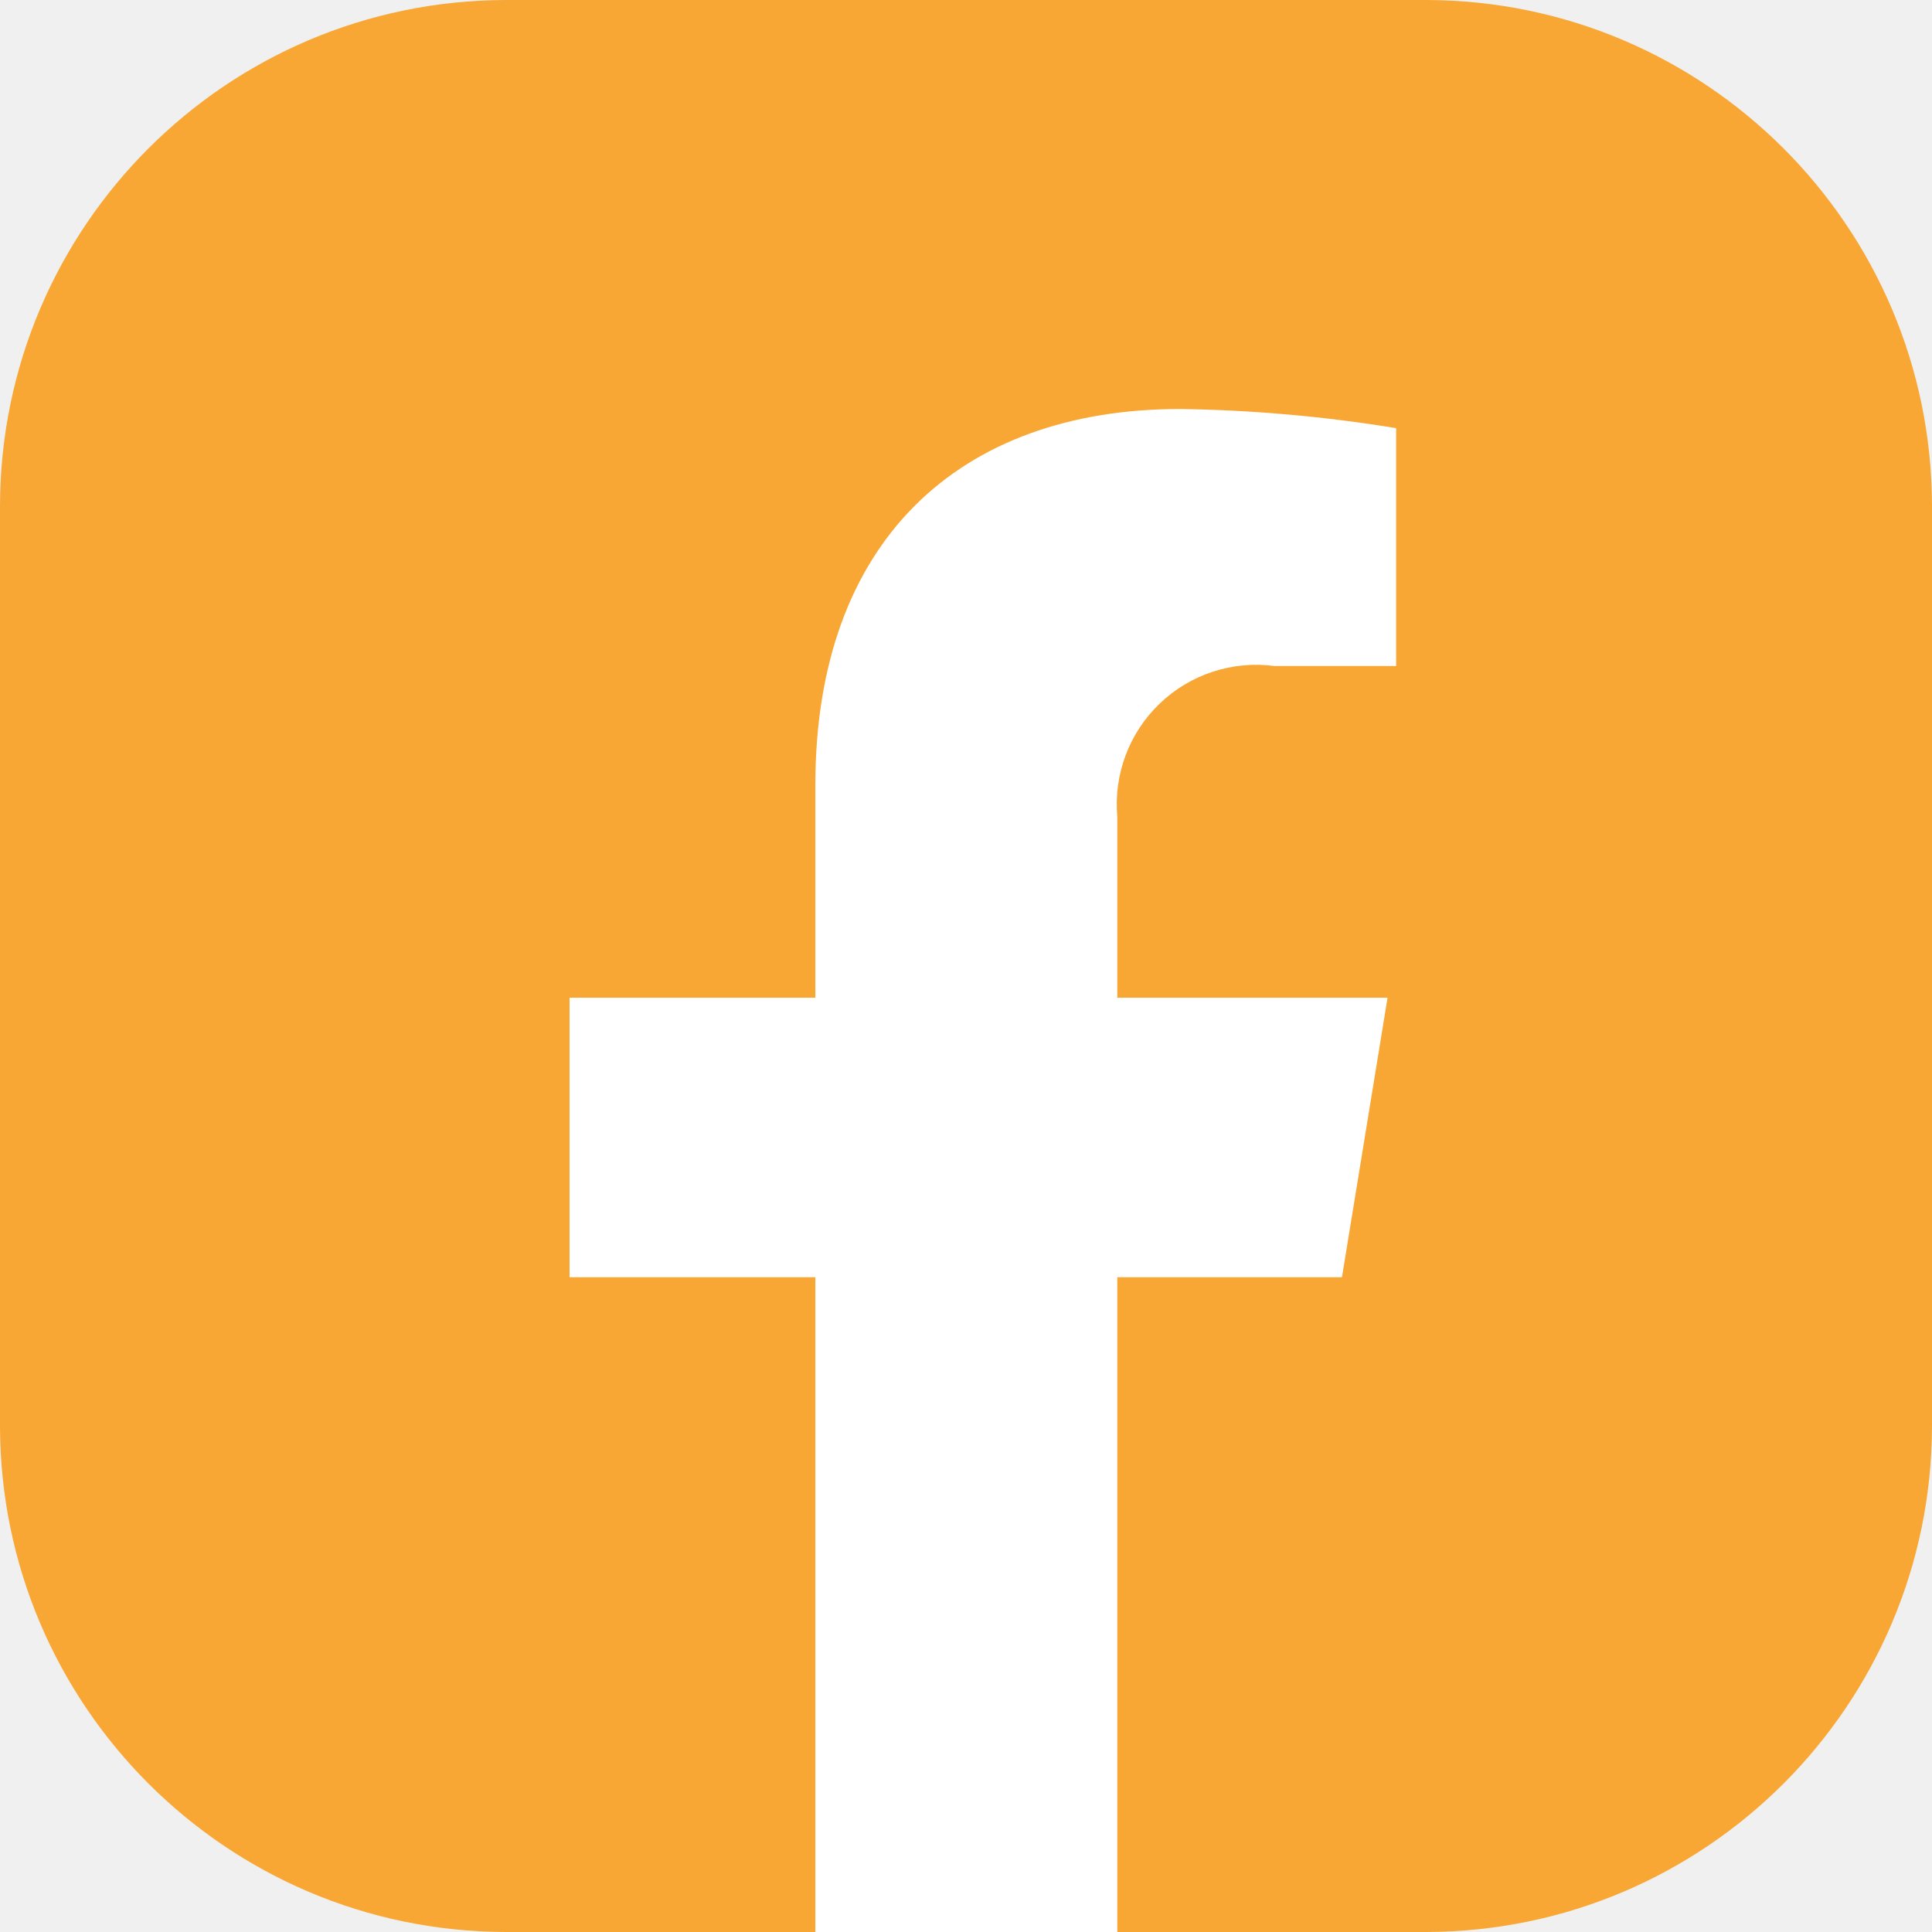
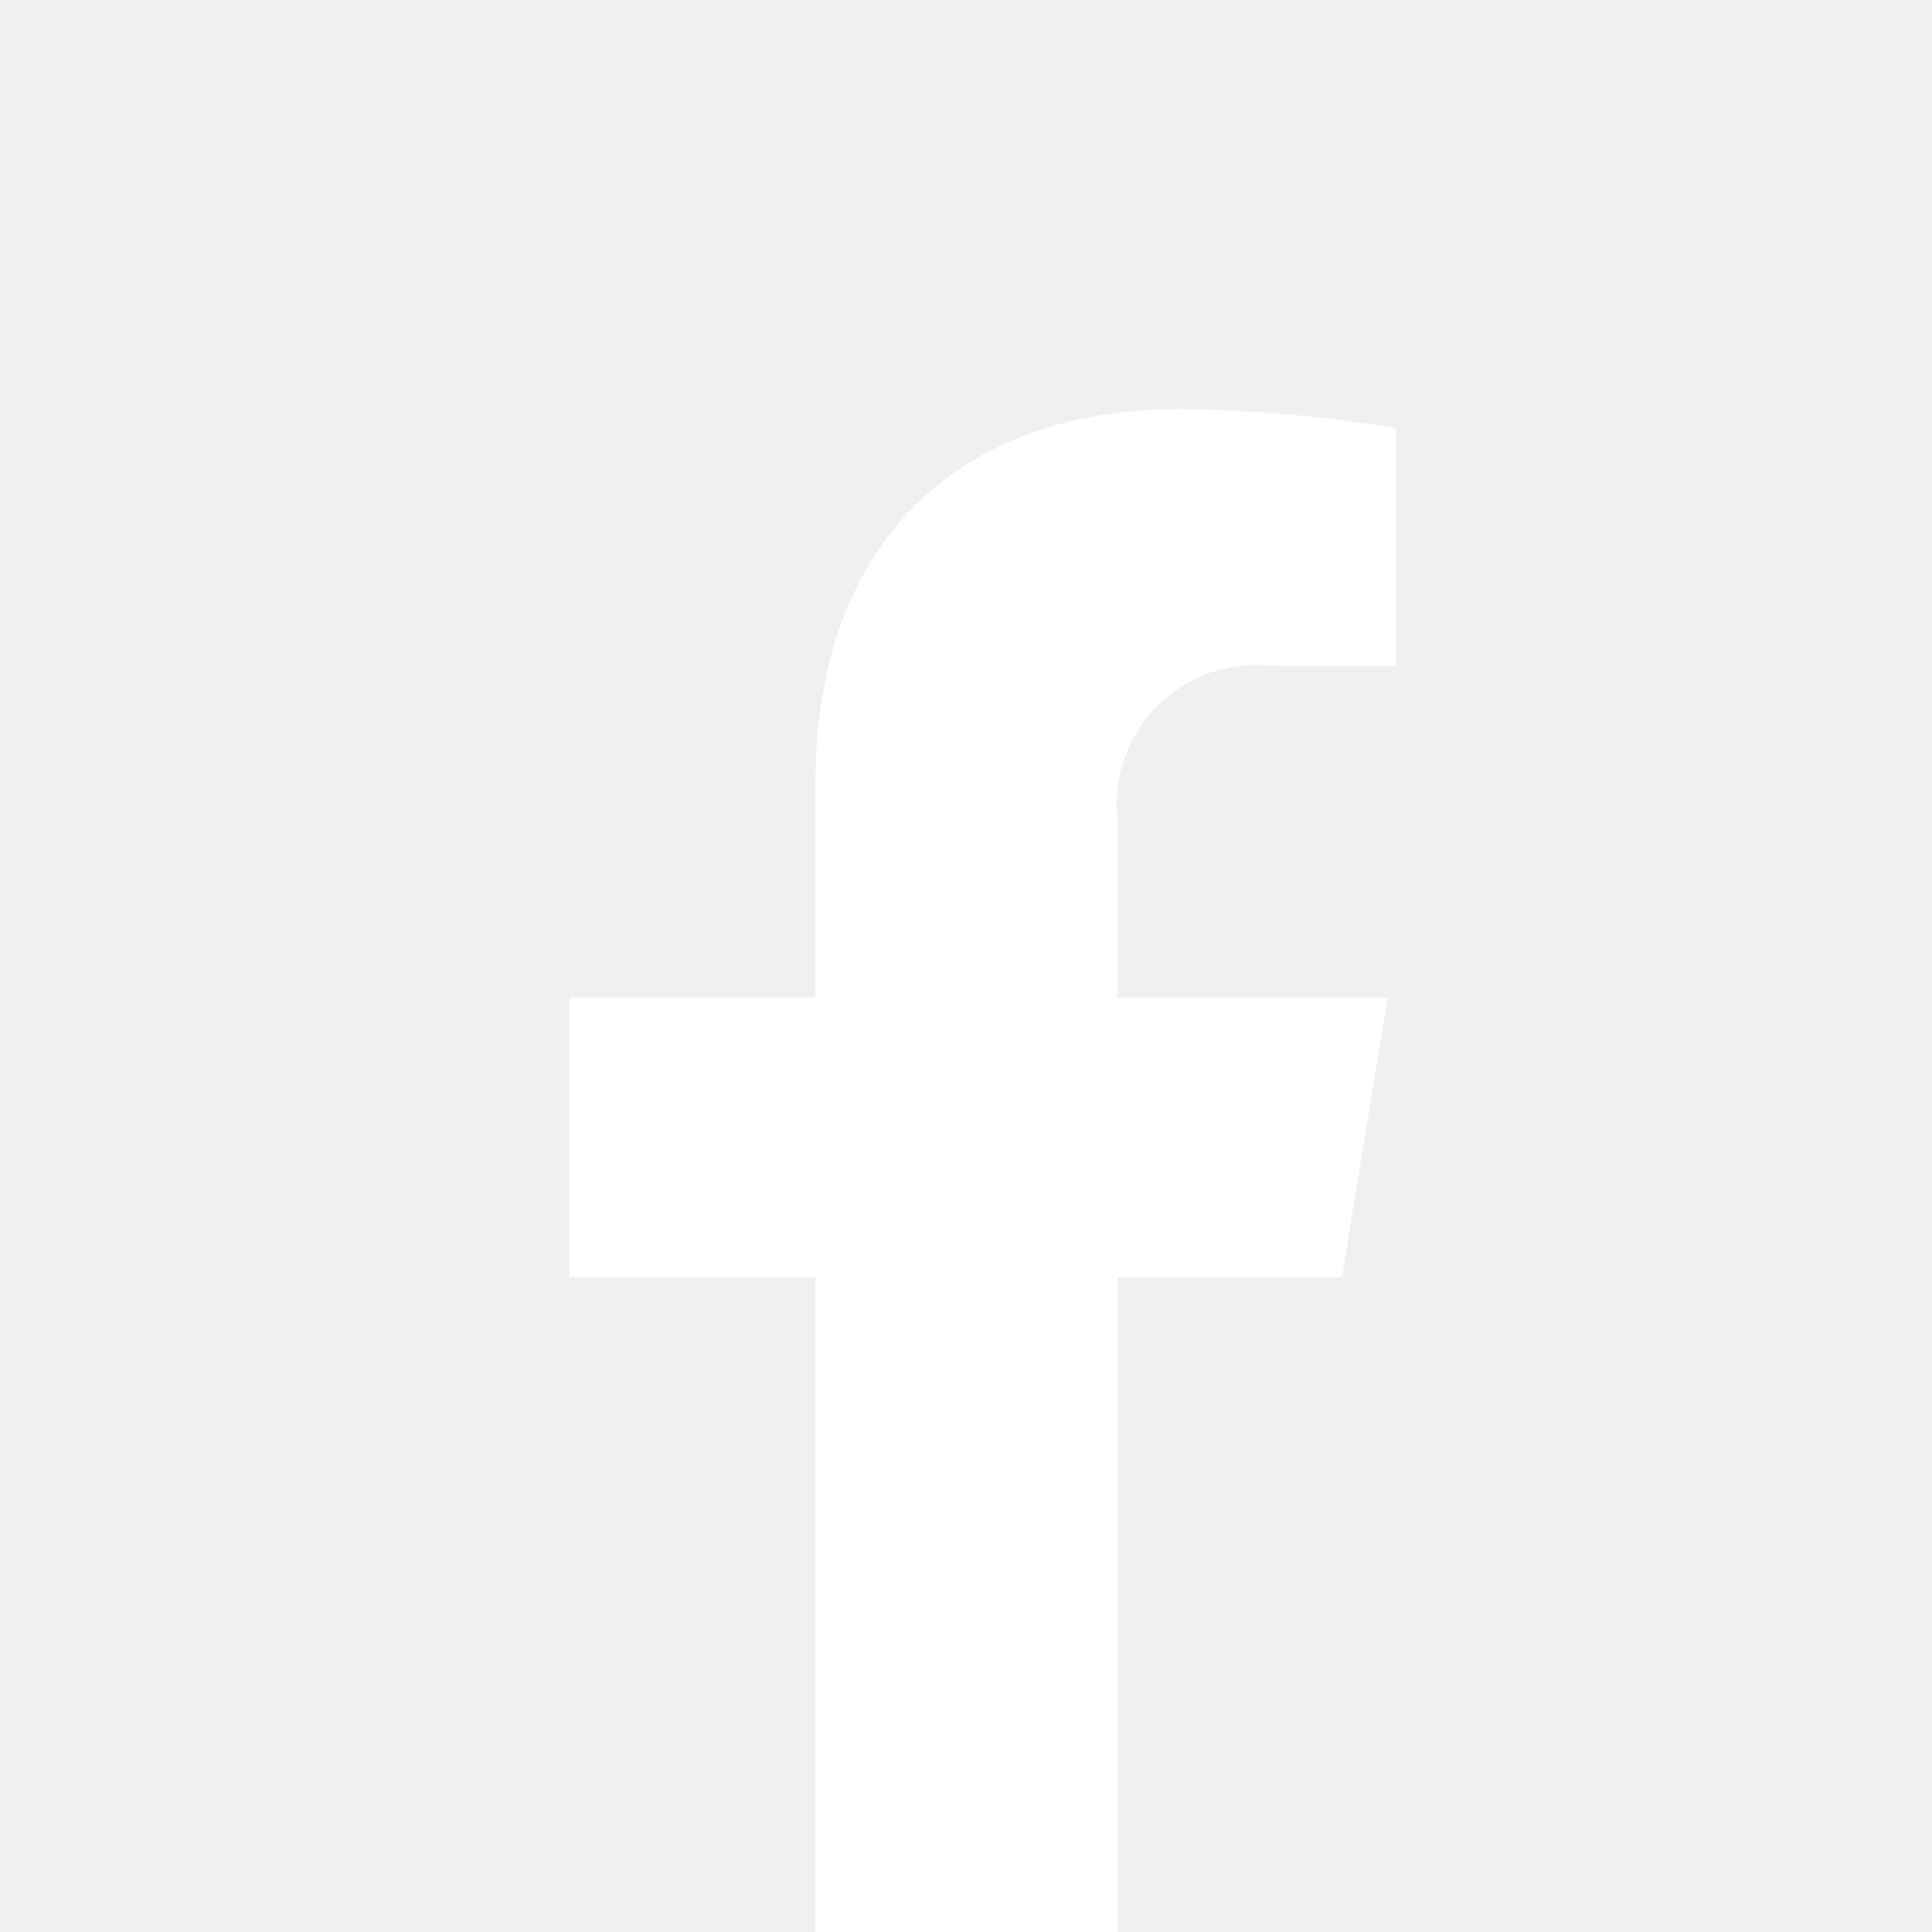
<svg xmlns="http://www.w3.org/2000/svg" viewBox="0 0 29.24 29.24">
  <defs>
-     <style>.cls-1{fill:#f8a734;}.cls-2{fill:#fff;}</style>
+     <style>.cls-1{fill:transparent;}.cls-2{fill:#fff;}</style>
  </defs>
  <g id="Capa_2" data-name="Capa 2">
    <g id="ELEMENTS">
      <path class="cls-1" d="M0,21.59V7.65A7.67,7.67,0,0,1,7.65,0H21.59a7.67,7.67,0,0,1,7.65,7.65V21.59a7.67,7.67,0,0,1-7.65,7.65H16.91l-2.46-.6-2.11.6H7.65A7.67,7.67,0,0,1,0,21.59Z" />
      <path class="cls-2" d="M20.31,19.33,21,15.1H16.91V12.36a2.11,2.11,0,0,1,2.38-2.28h1.84V6.48a22.08,22.08,0,0,0-3.27-.29c-3.34,0-5.52,2-5.52,5.69V15.1H8.62v4.23h3.72v9.91h4.57V19.33Z" />
    </g>
  </g>
</svg>
